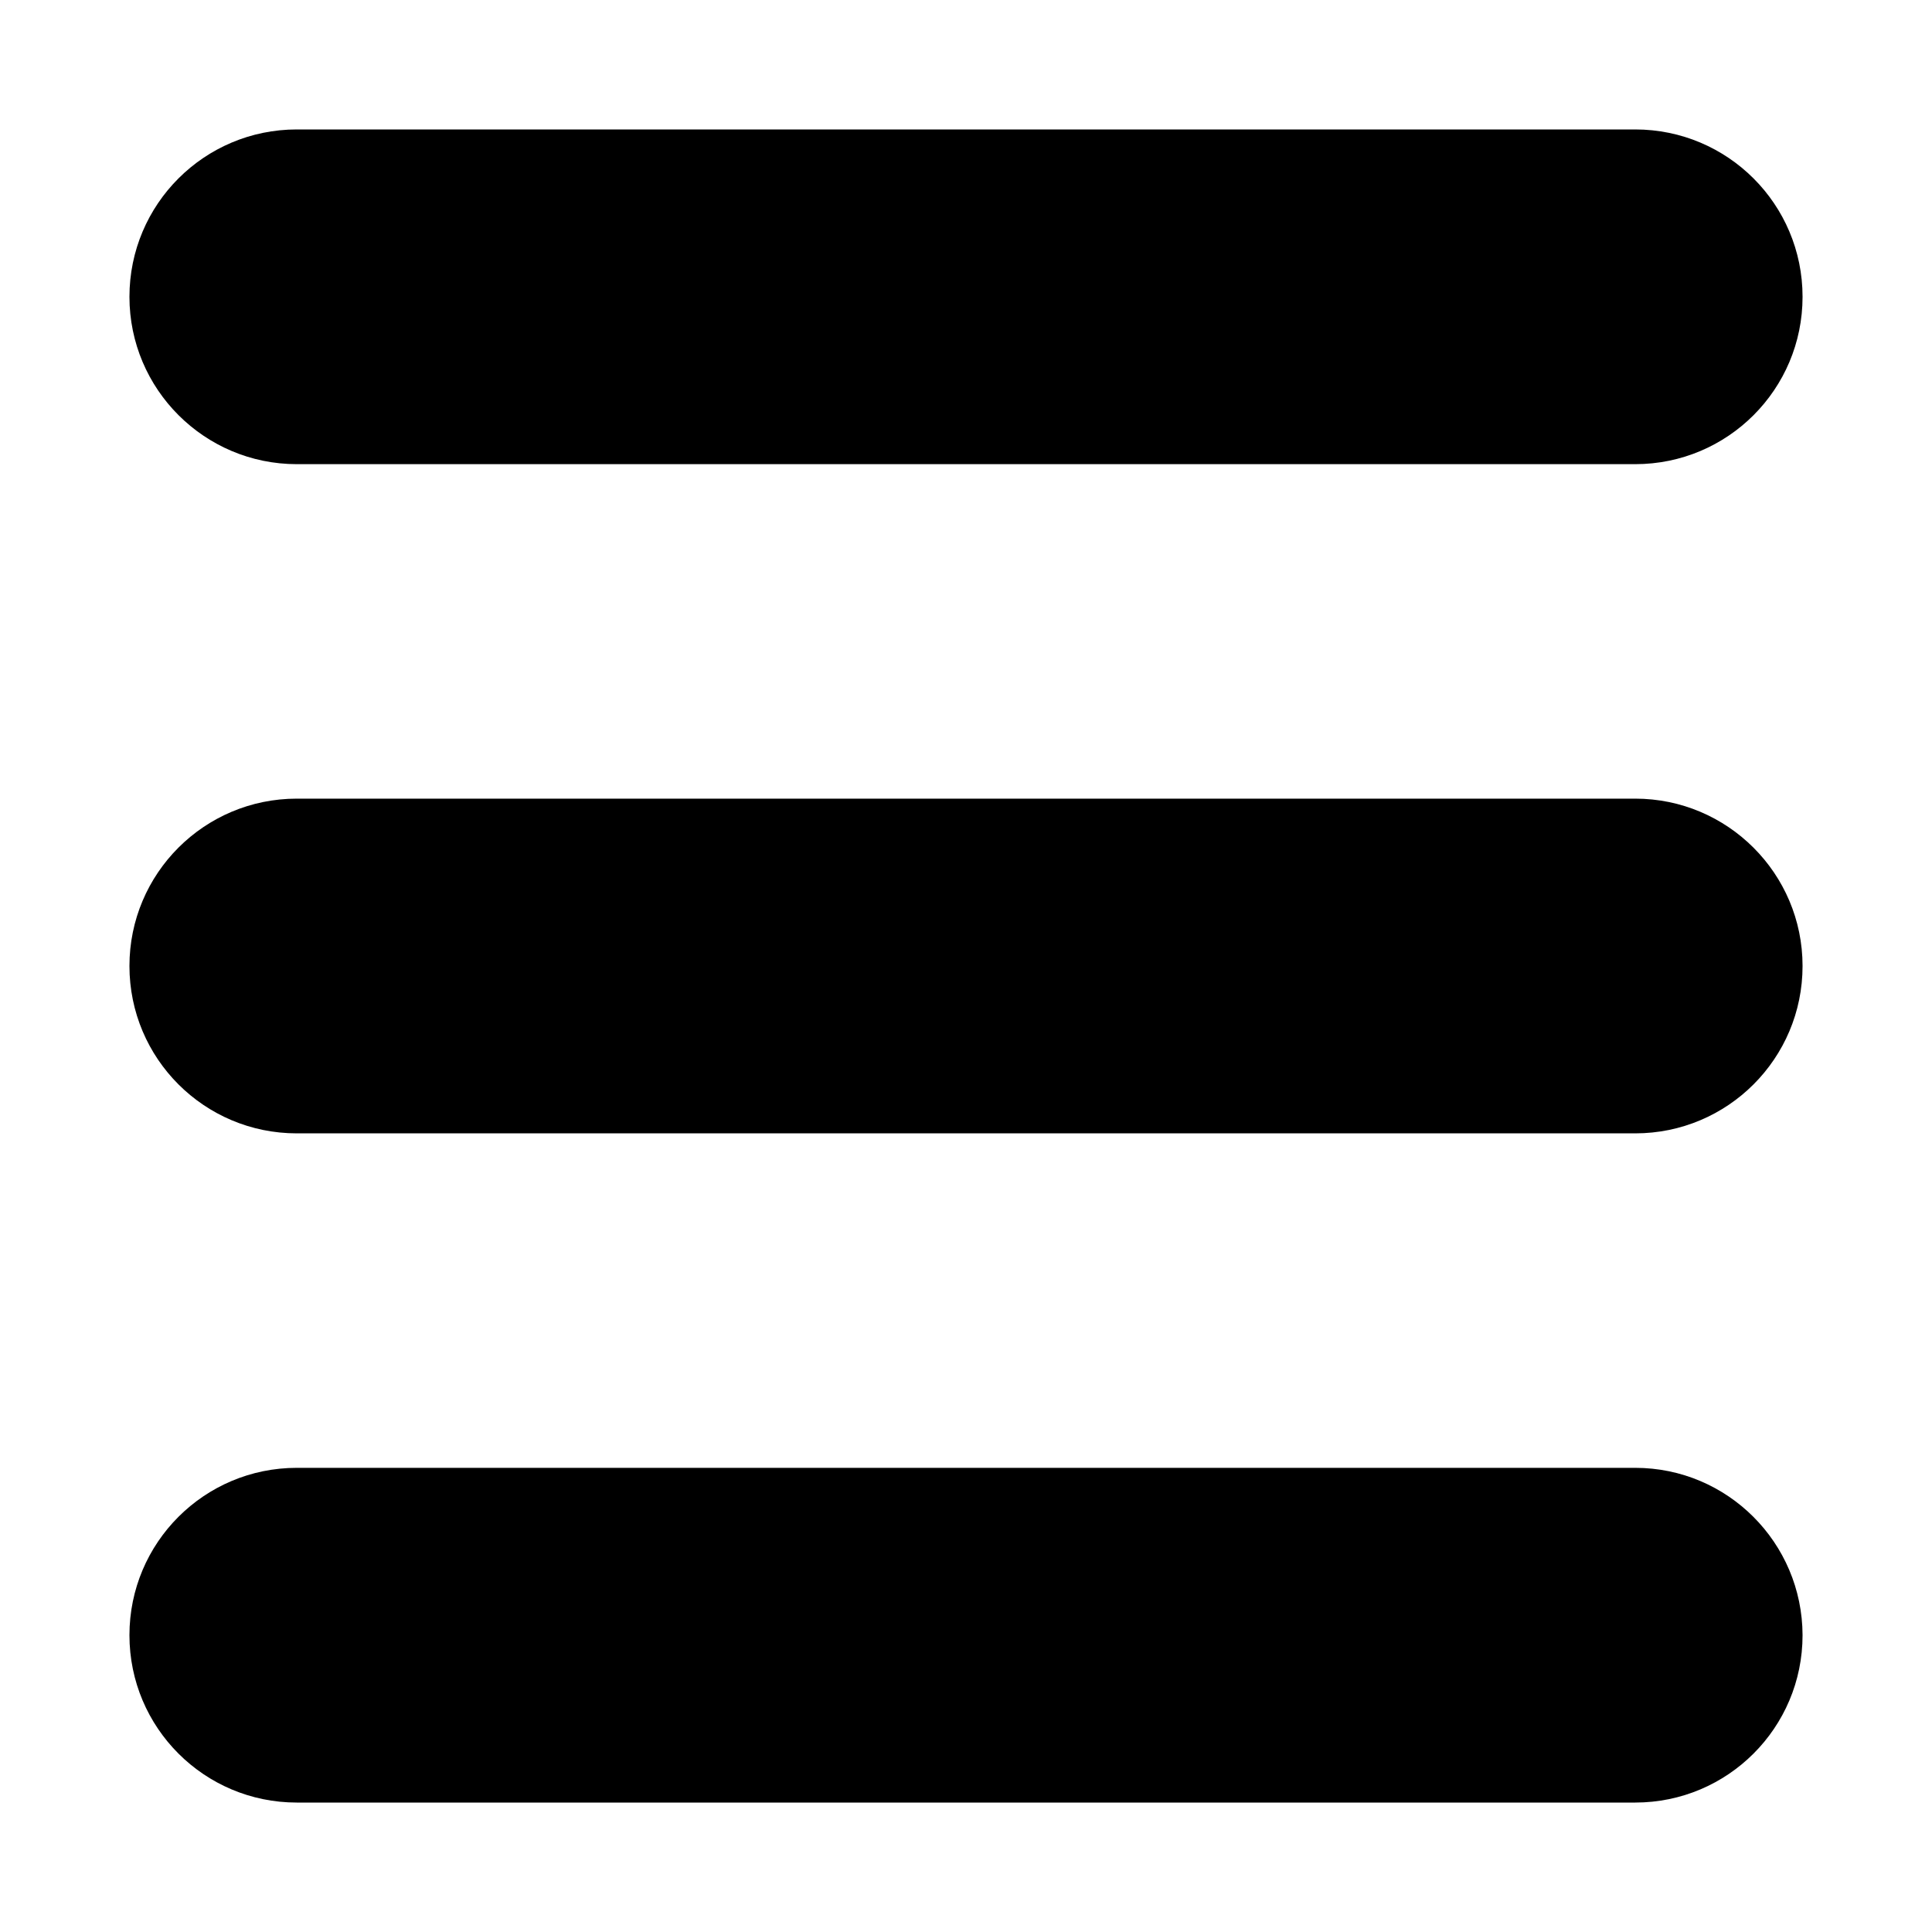
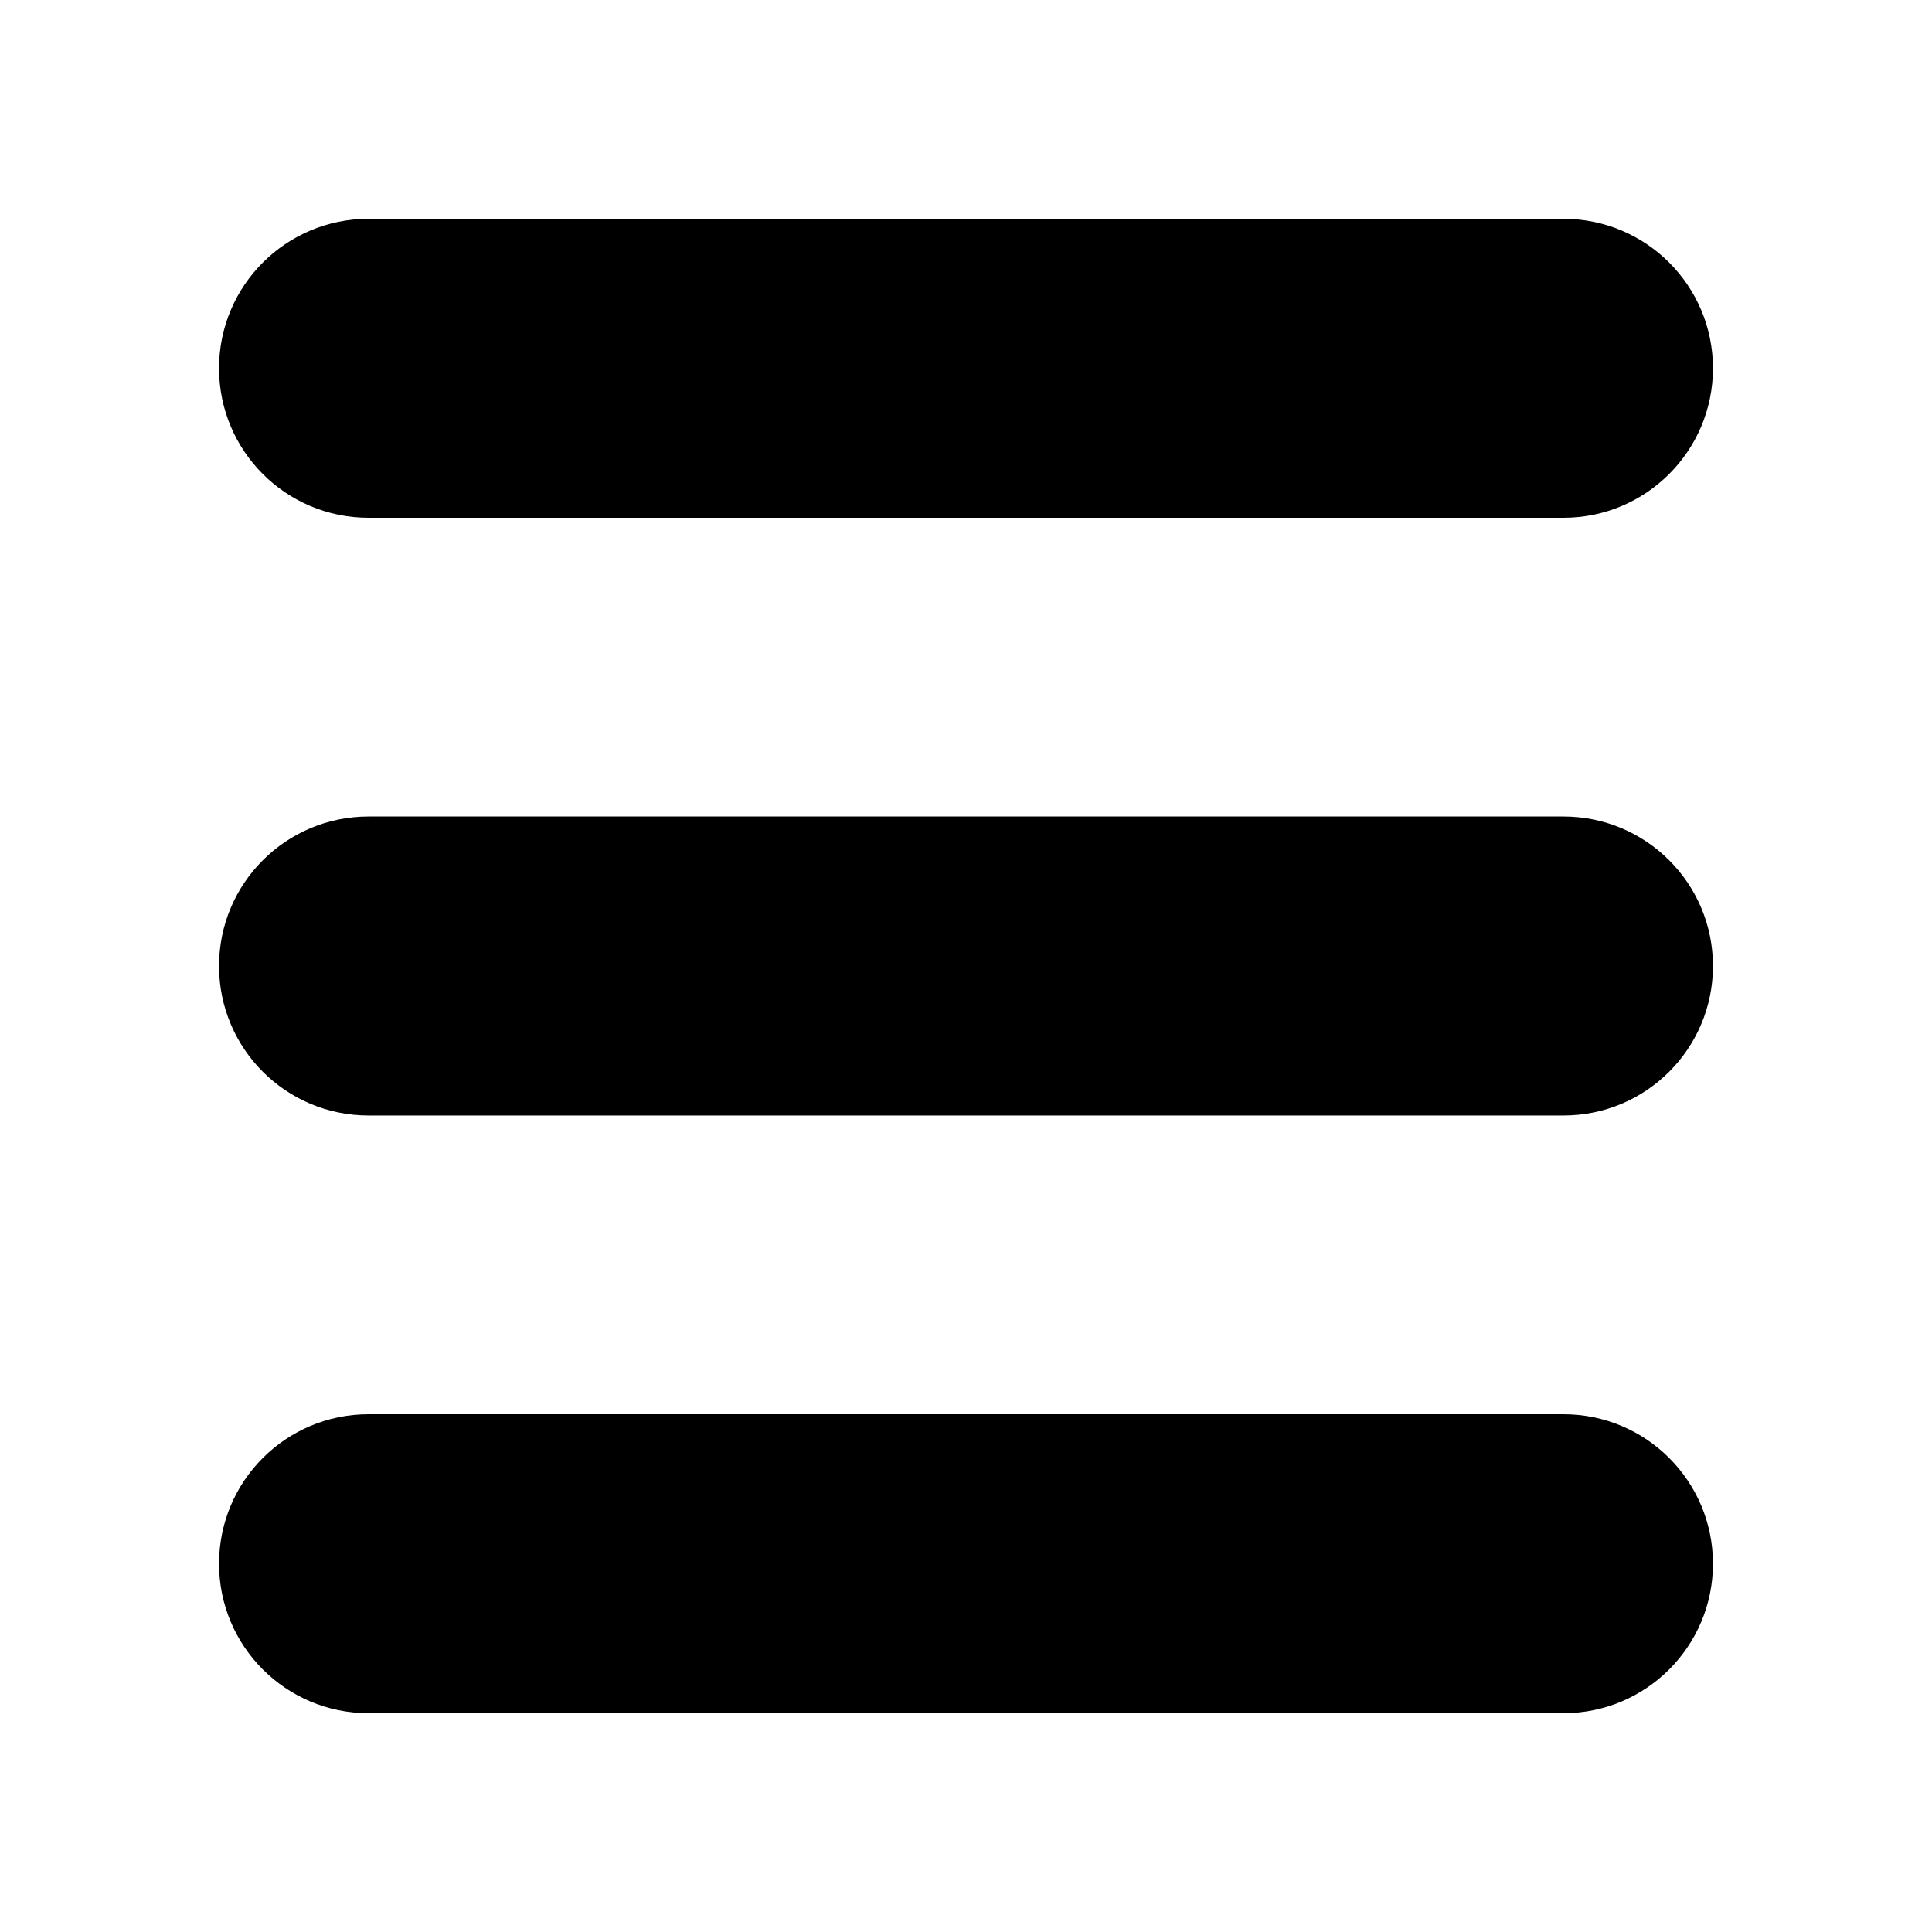
<svg xmlns="http://www.w3.org/2000/svg" version="1.1" id="Layer_1" x="0px" y="0px" viewBox="0 0 800 800" style="enable-background:new 0 0 800 800;" xml:space="preserve">
  <g id="XMLID_240_">
-     <path id="XMLID_241_" d="M122.9,192.2h554.2c38.3,0,69.3-31,69.3-69.3s-31-69.3-69.3-69.3H122.9c-38.3,0-69.3,31-69.3,69.3   S84.7,192.2,122.9,192.2z" />
-     <path id="XMLID_242_" d="M677.1,330.7H122.9c-38.3,0-69.3,31-69.3,69.3s31,69.3,69.3,69.3h554.2c38.3,0,69.3-31,69.3-69.3   S715.3,330.7,677.1,330.7z" />
-     <path id="XMLID_243_" d="M677.1,607.8H122.9c-38.3,0-69.3,31-69.3,69.3c0,38.3,31,69.3,69.3,69.3h554.2c38.3,0,69.3-31,69.3-69.3   C746.3,638.8,715.3,607.8,677.1,607.8z" />
+     <path id="XMLID_241_" d="M152.6,214.4h494.8c34.2,0,61.9-27.7,61.9-61.9s-27.7-61.9-61.9-61.9H152.6c-34.2,0-61.9,27.7-61.9,61.9   S118.4,214.4,152.6,214.4z" />
+     <path id="XMLID_242_" d="M647.4,338.1H152.6c-34.2,0-61.9,27.7-61.9,61.9s27.7,61.9,61.9,61.9h494.8c34.2,0,61.9-27.7,61.9-61.9   S681.6,338.1,647.4,338.1z" />
+     <path id="XMLID_243_" d="M647.4,585.6H152.6c-34.2,0-61.9,27.7-61.9,61.9c0,34.2,27.7,61.9,61.9,61.9h494.8   c34.2,0,61.9-27.7,61.9-61.9C709.3,613.3,681.6,585.6,647.4,585.6z" />
  </g>
</svg>
